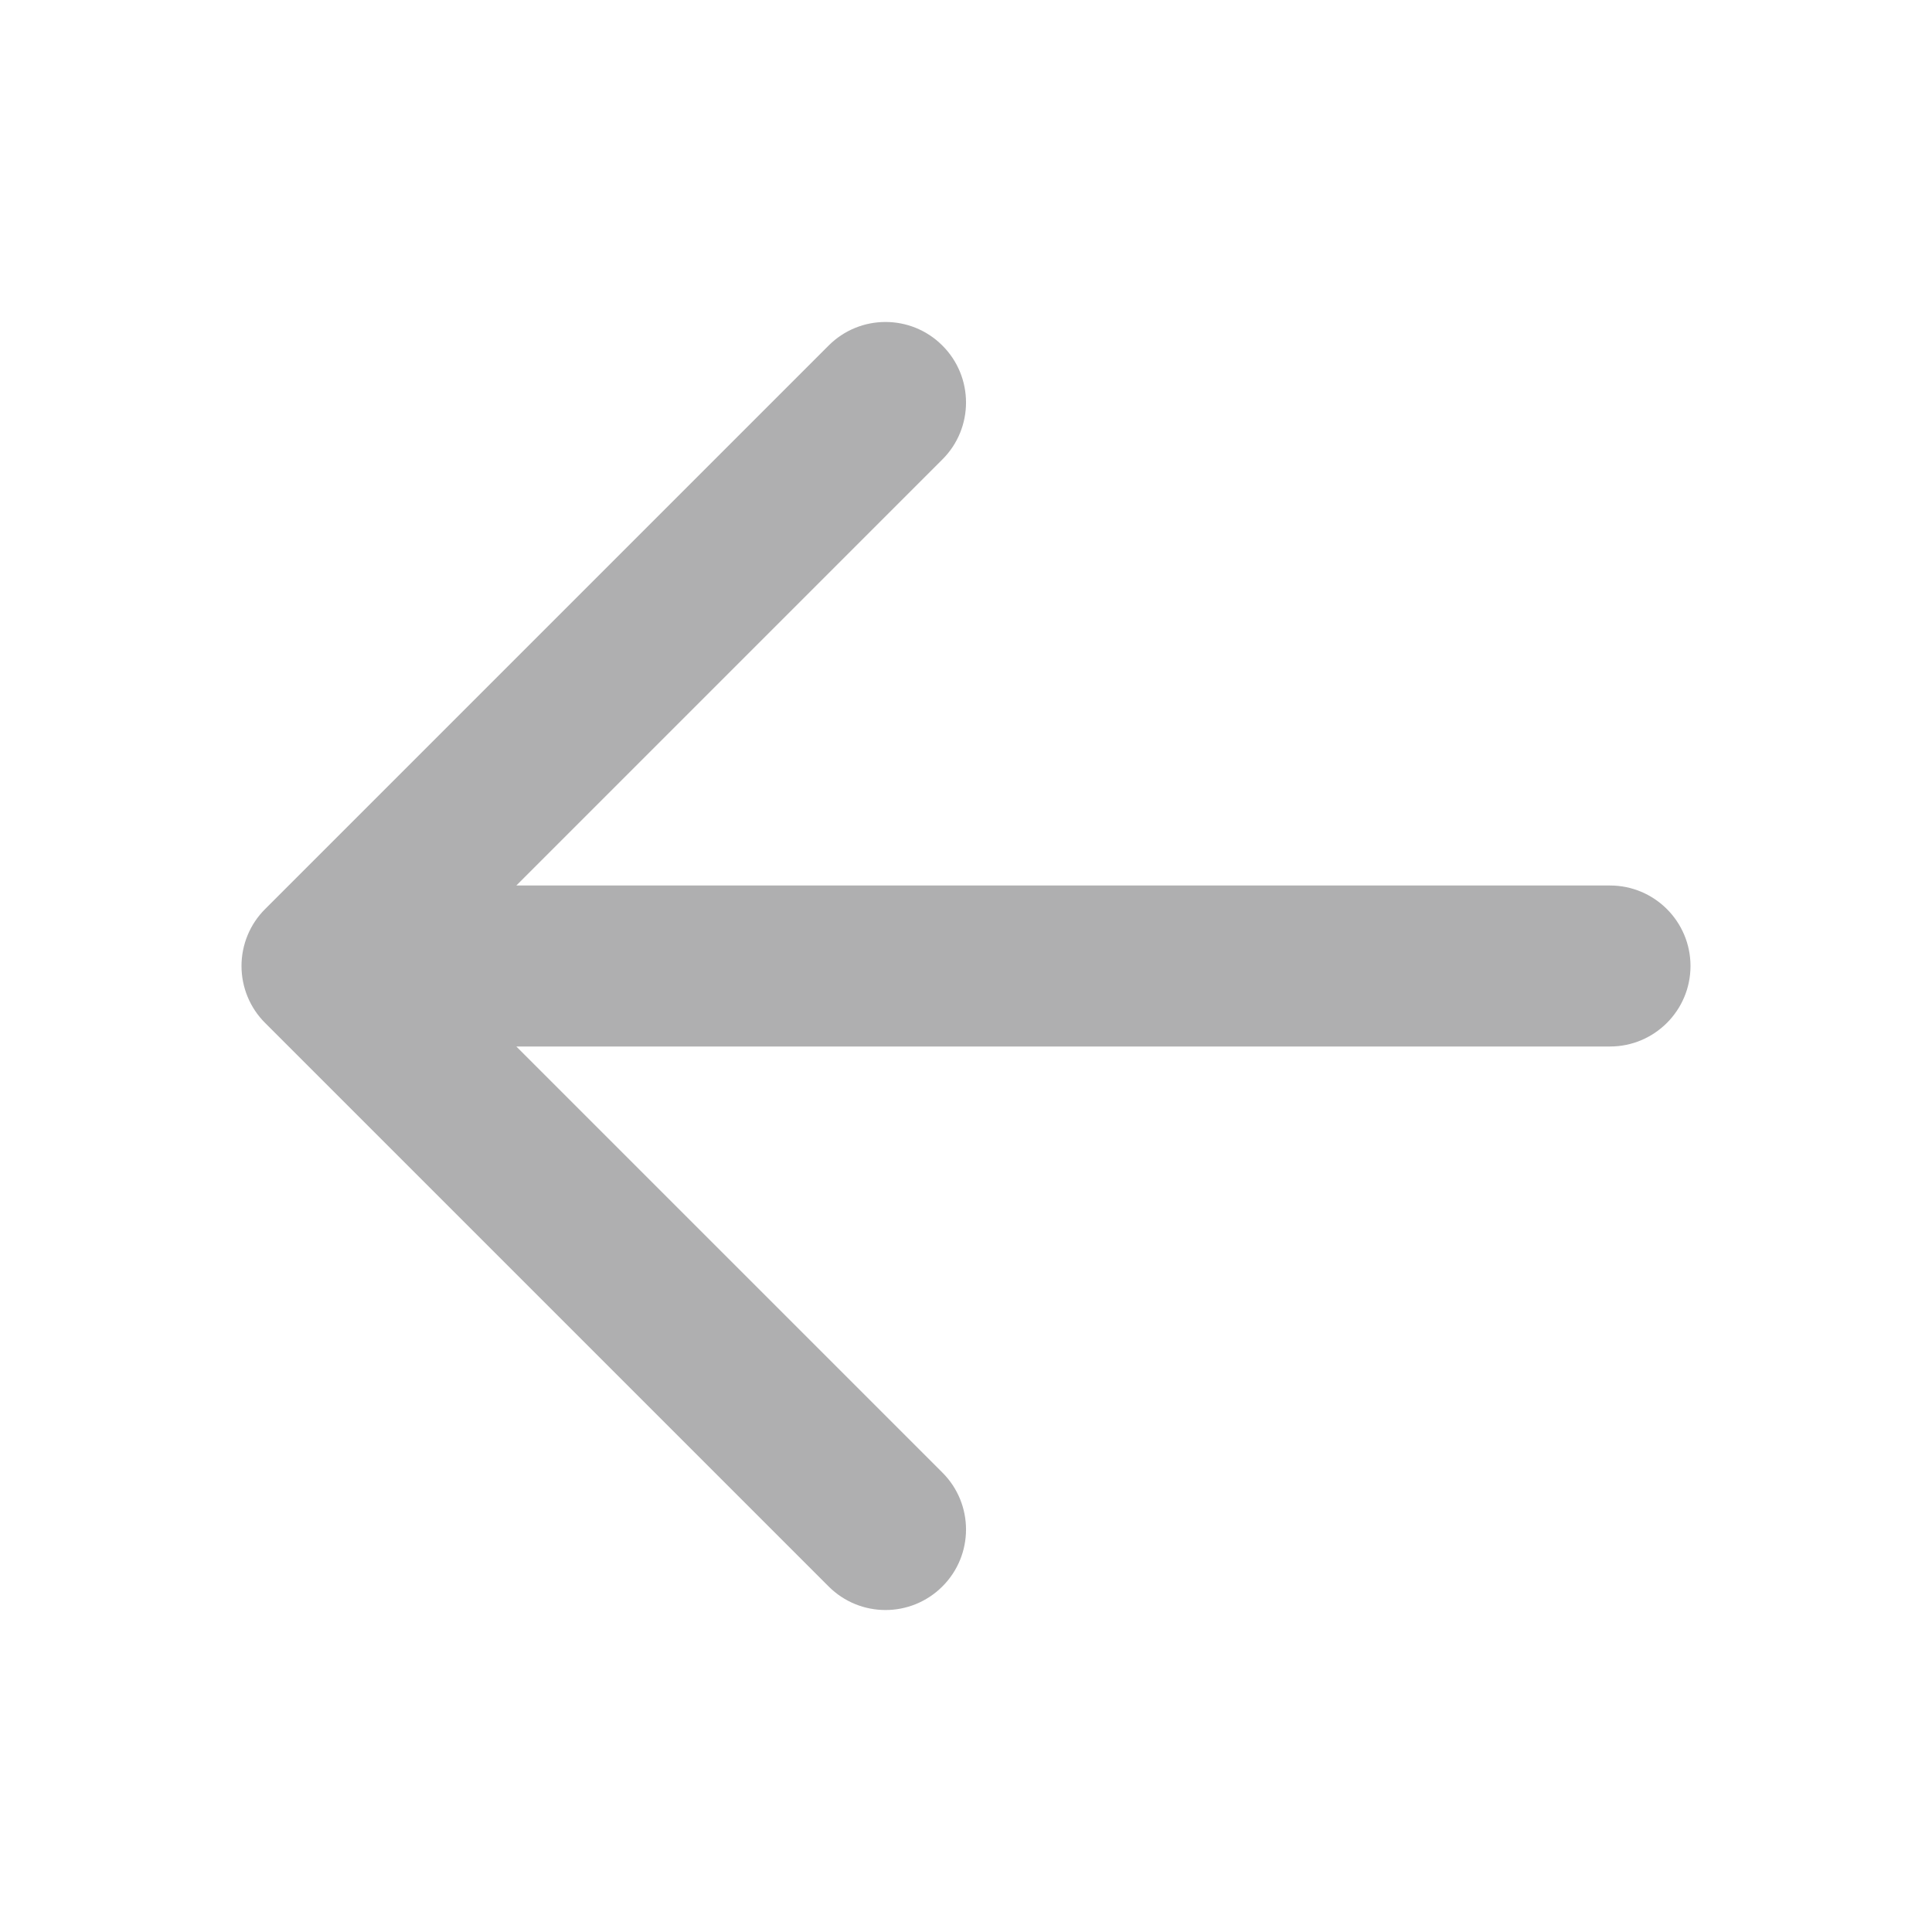
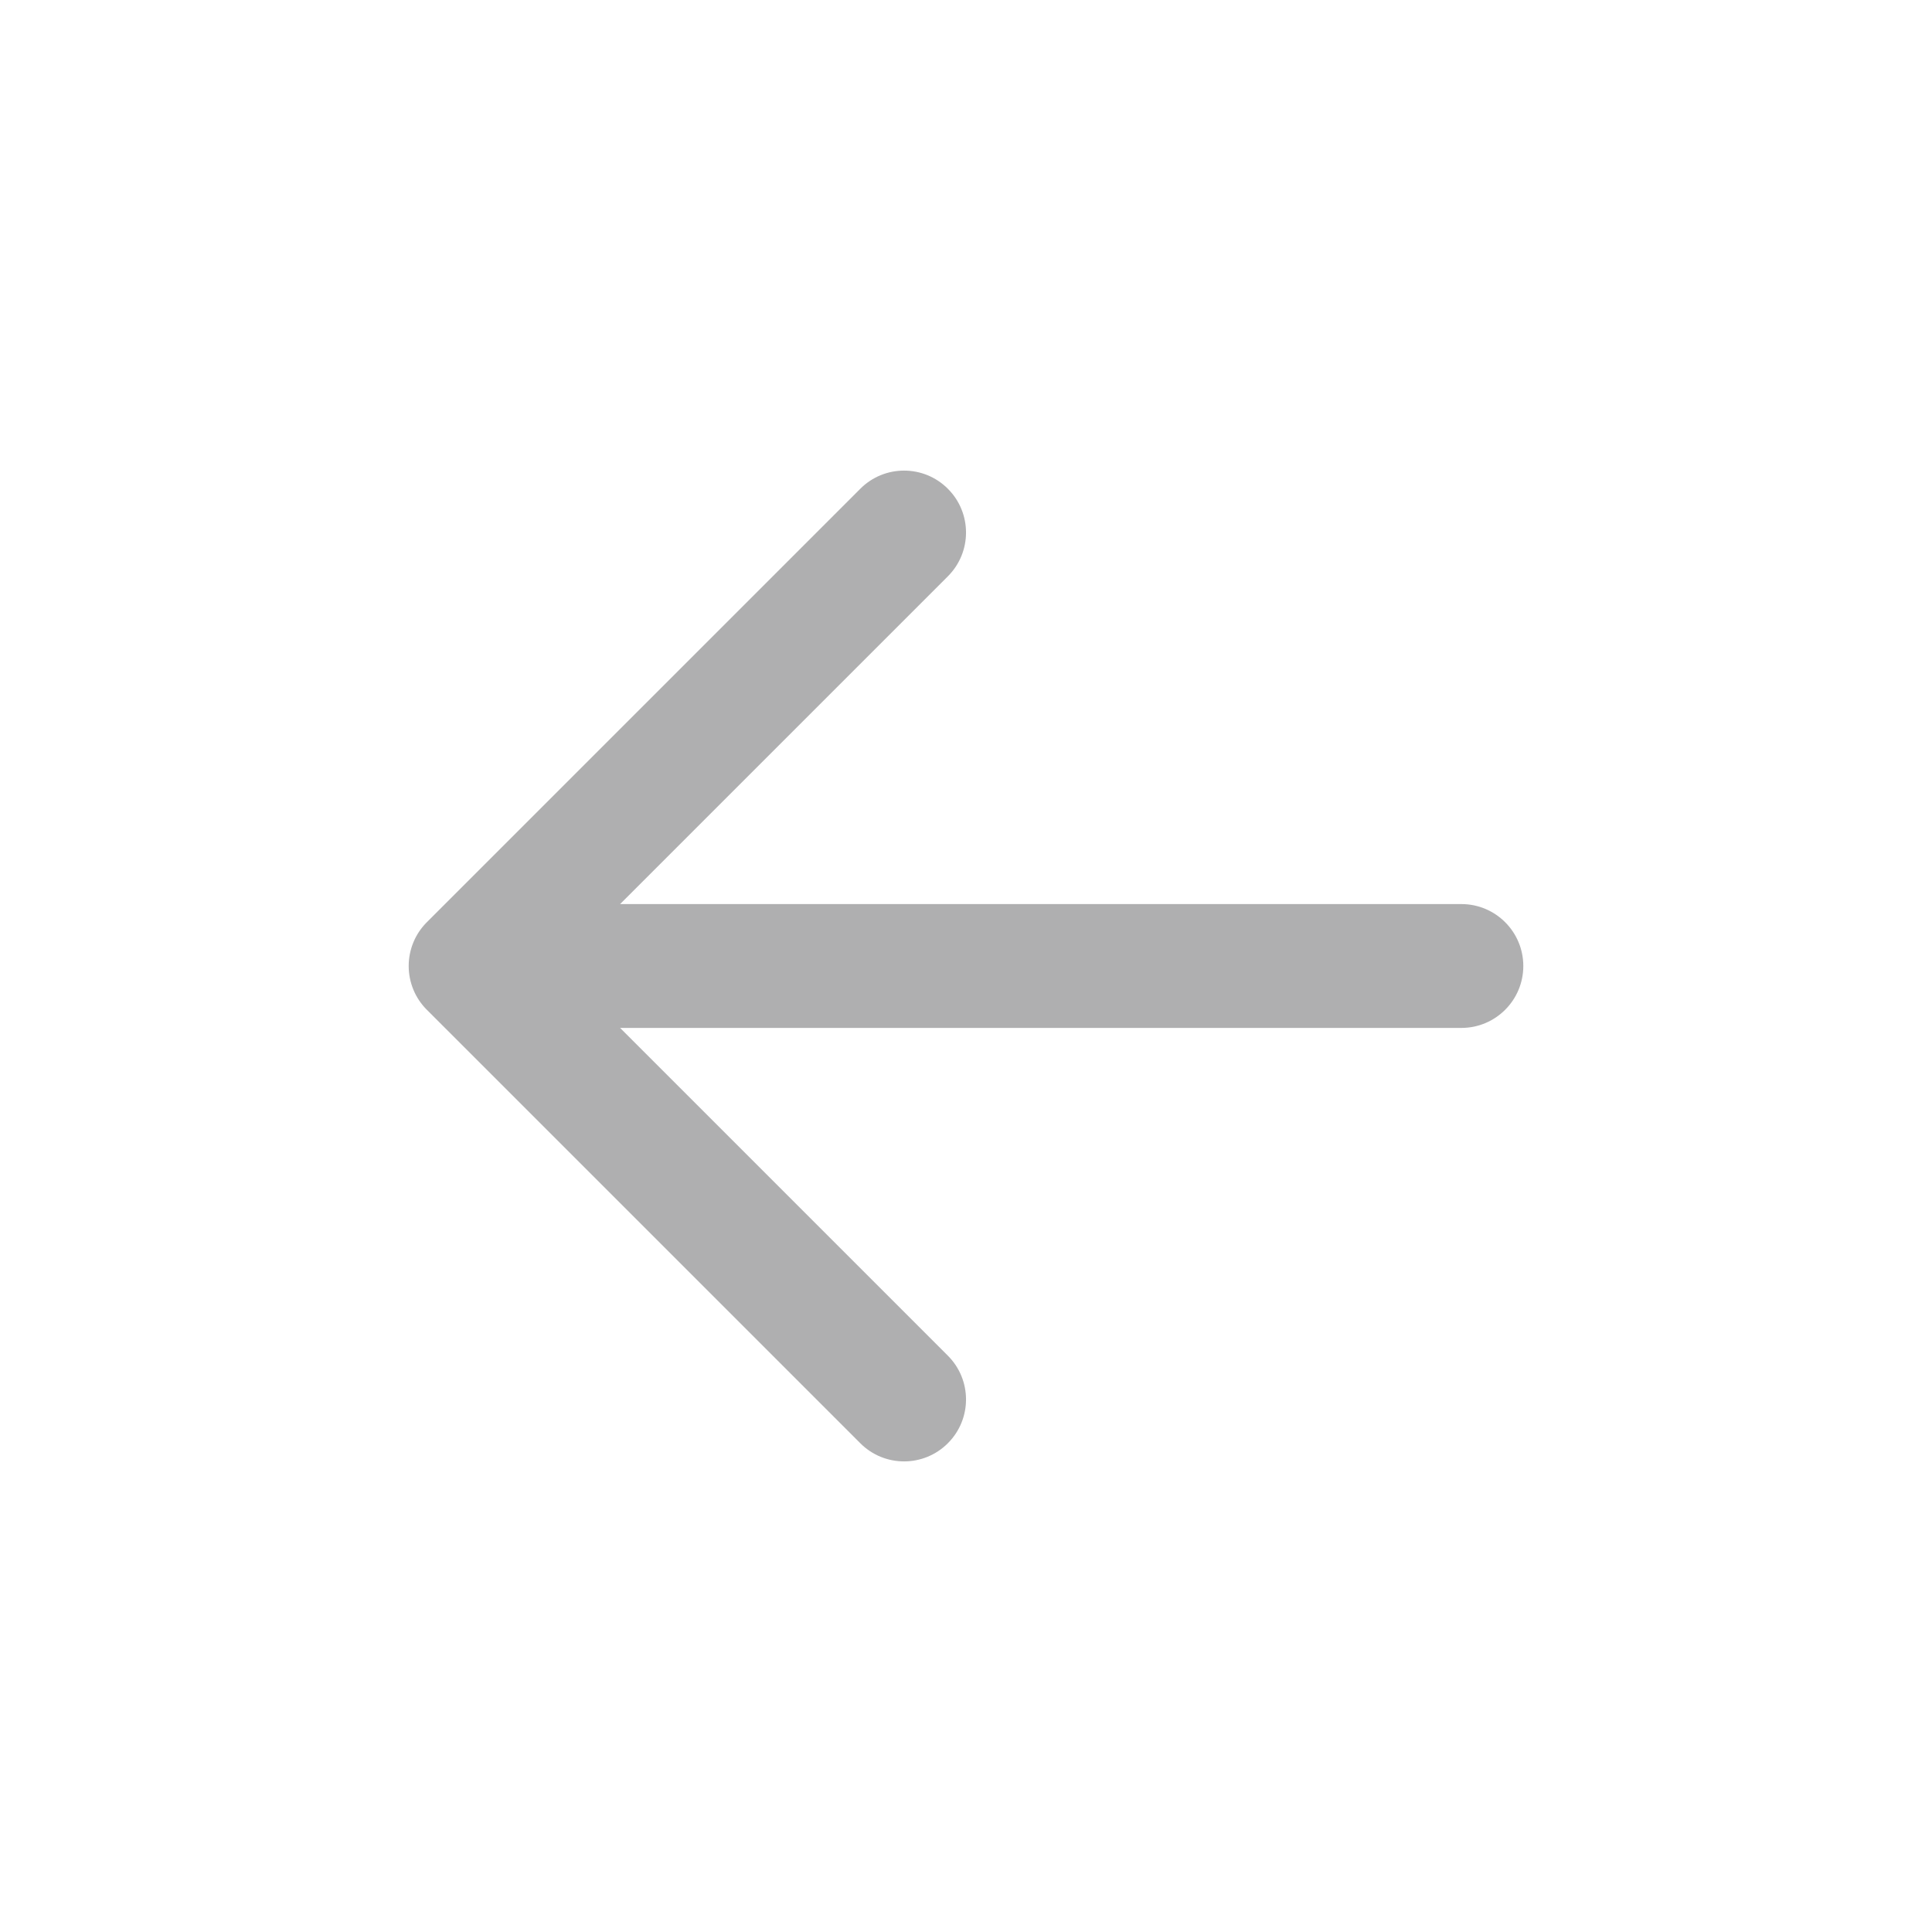
- <svg xmlns="http://www.w3.org/2000/svg" width="251px" height="251px" viewBox="0 0 24 24" fill="none">
+ <svg xmlns="http://www.w3.org/2000/svg" viewBox="-3.6 -3.6 31.20 31.20" fill="none">
  <g id="SVGRepo_bgCarrier" stroke-width="0" />
  <g id="SVGRepo_tracerCarrier" stroke-linecap="round" stroke-linejoin="round" />
  <g id="SVGRepo_iconCarrier">
    <path fill-rule="evenodd" clip-rule="evenodd" d="M11.707 4.293C12.098 4.683 12.098 5.317 11.707 5.707L6.414 11H20C20.552 11 21 11.448 21 12C21 12.552 20.552 13 20 13H6.414L11.707 18.293C12.098 18.683 12.098 19.317 11.707 19.707C11.317 20.098 10.683 20.098 10.293 19.707L3.293 12.707C3.105 12.52 3 12.265 3 12C3 11.735 3.105 11.48 3.293 11.293L10.293 4.293C10.683 3.902 11.317 3.902 11.707 4.293Z" fill="#AFAFB0" />
  </g>
</svg>
